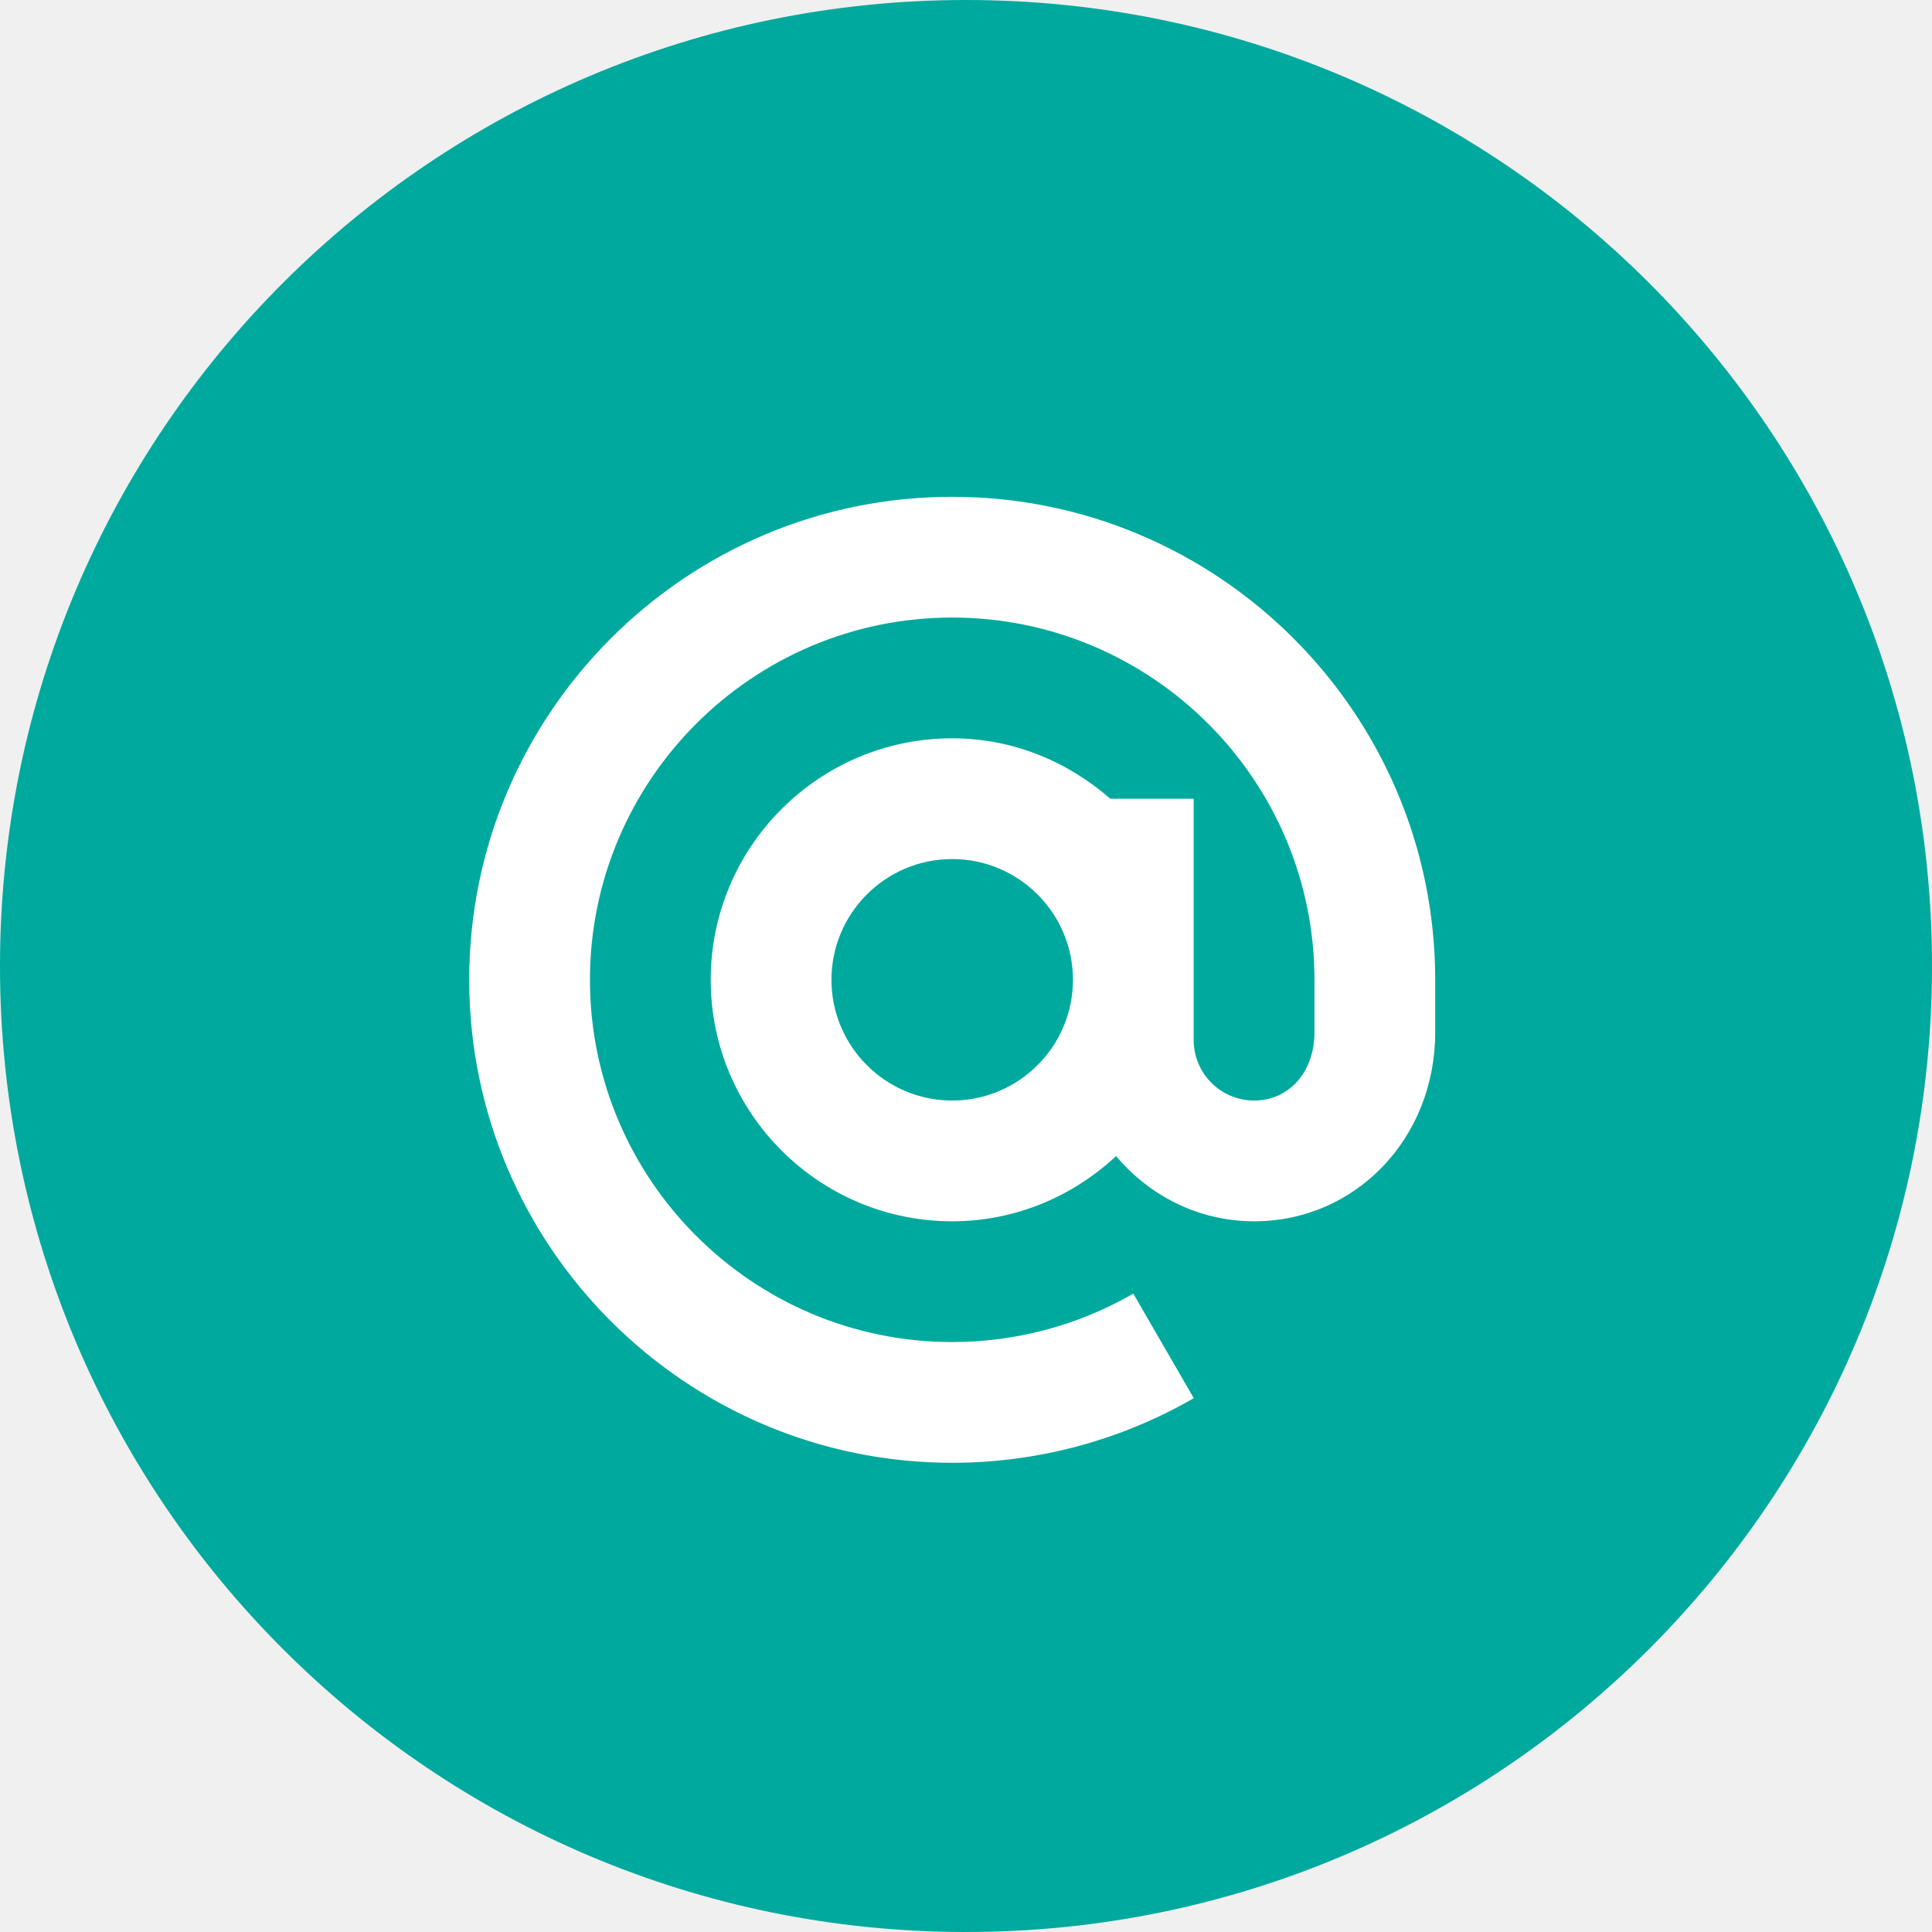
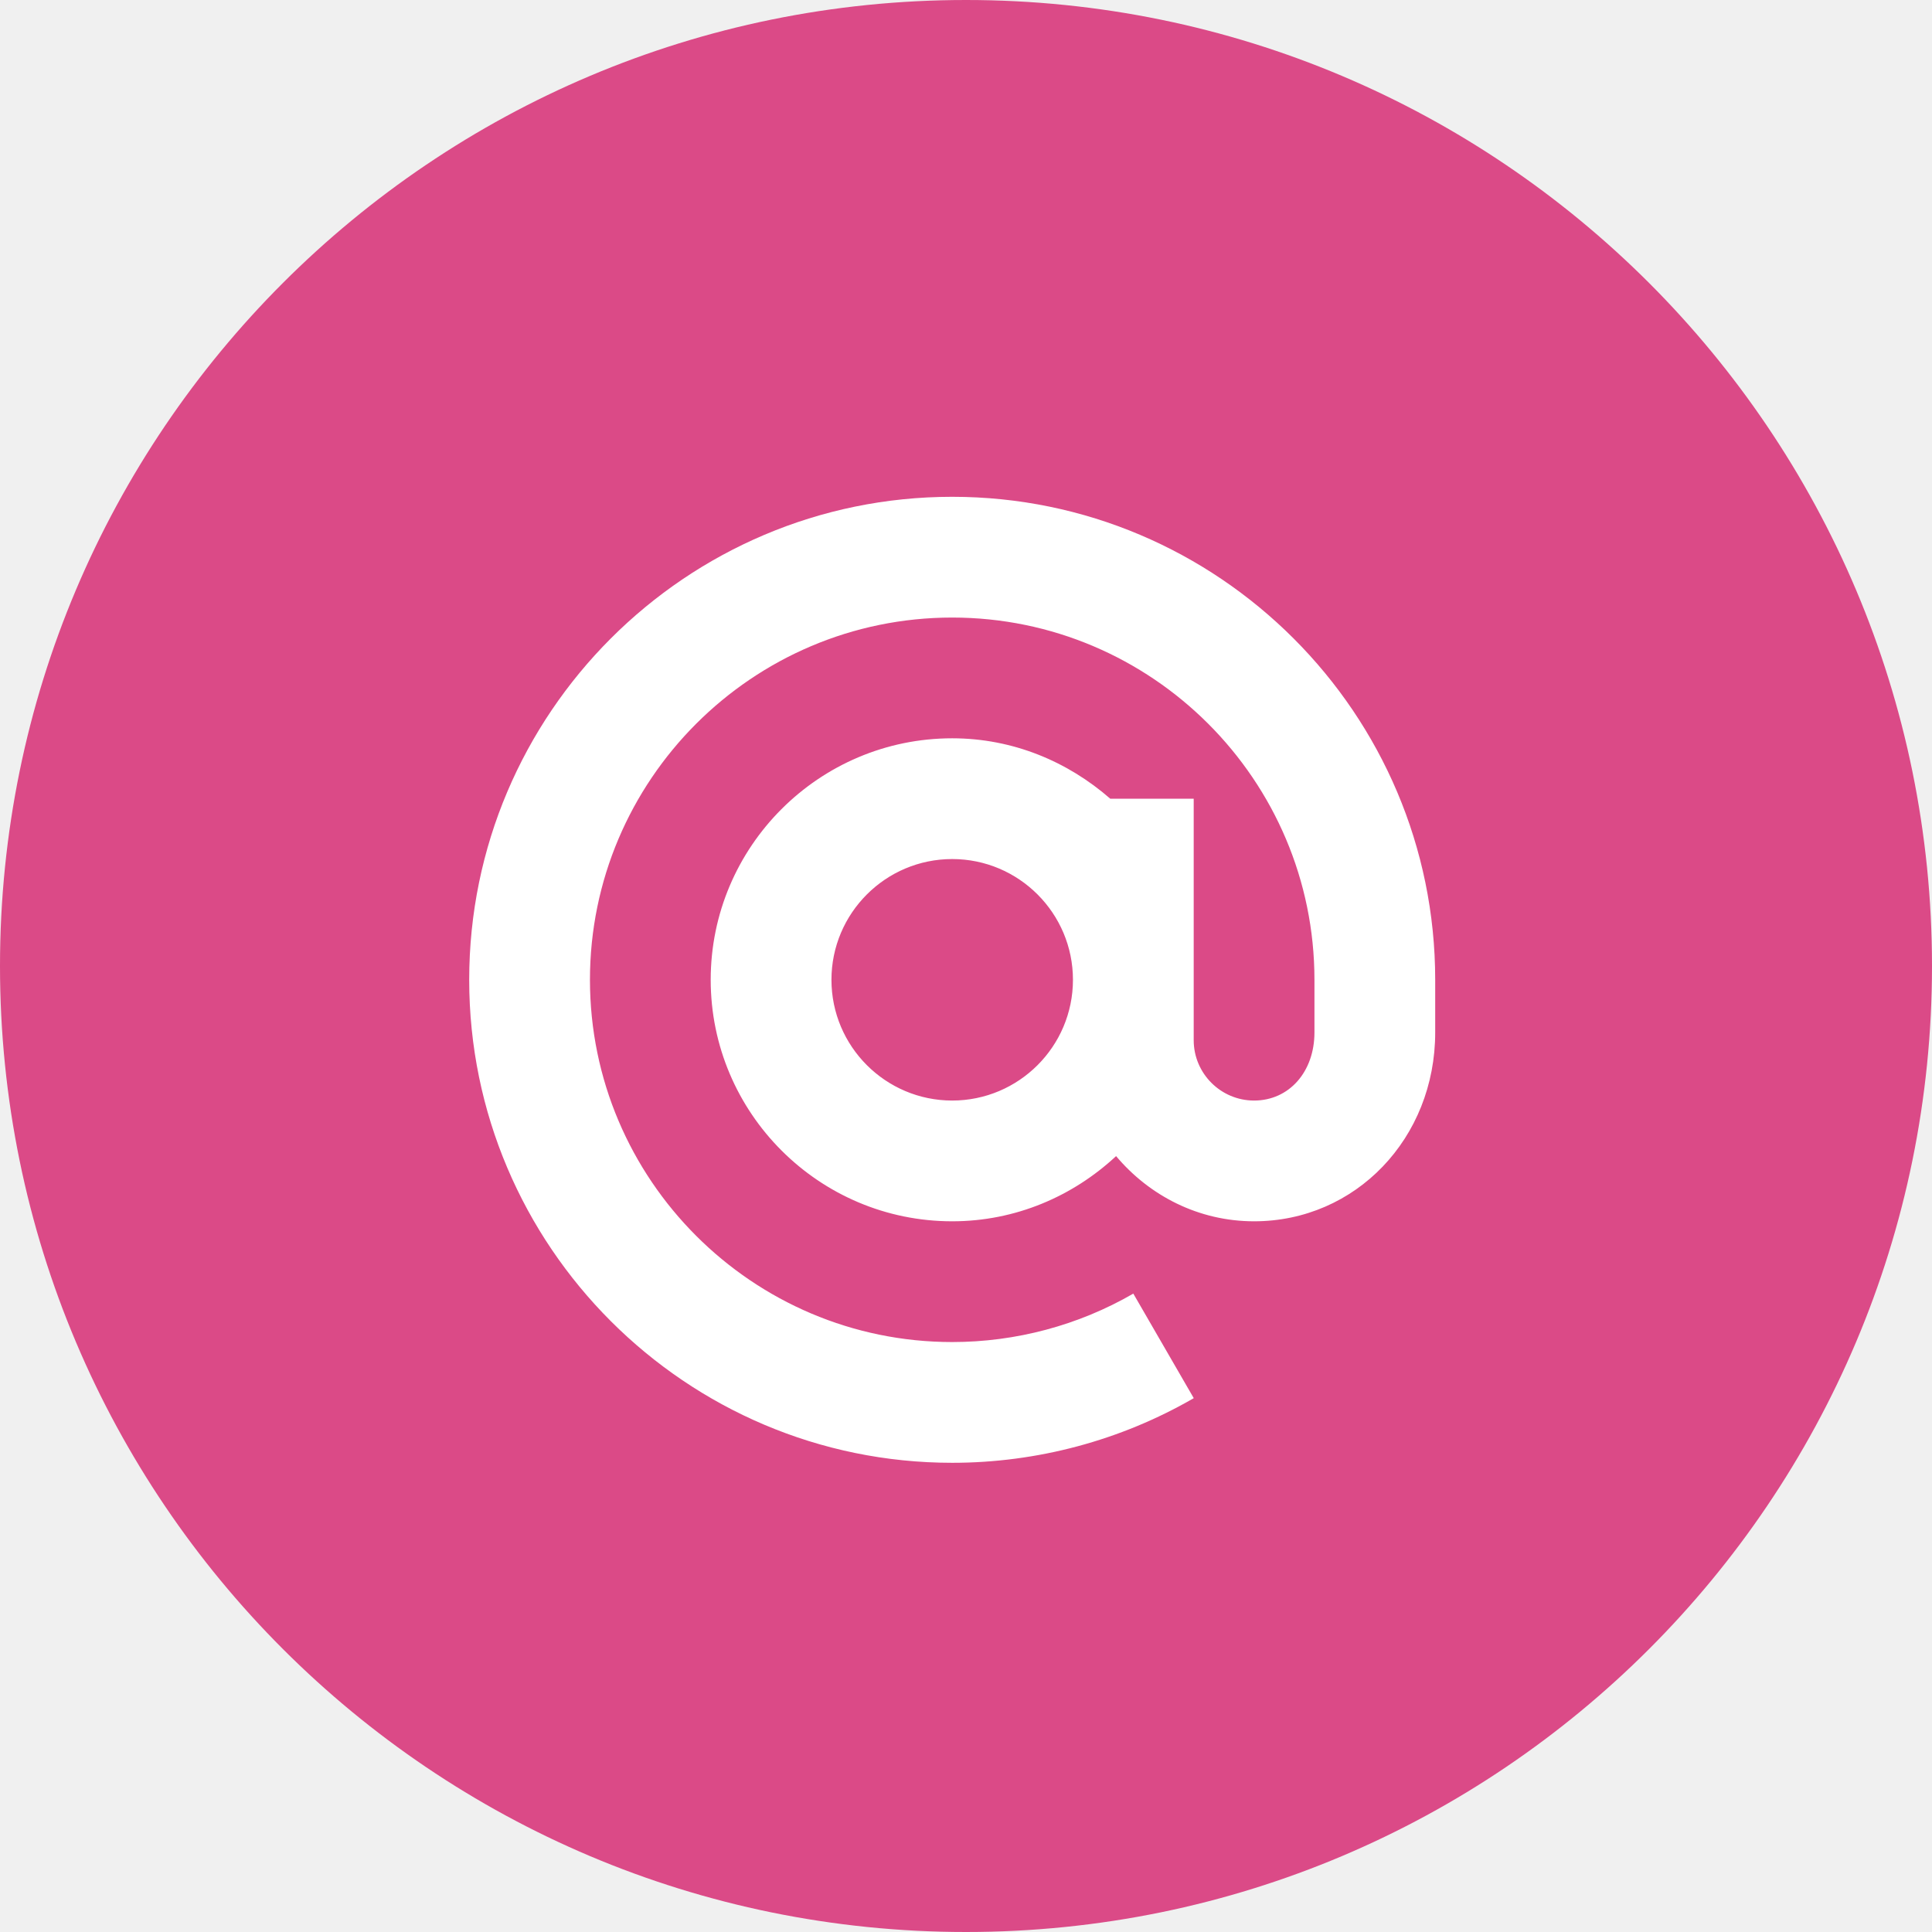
<svg xmlns="http://www.w3.org/2000/svg" width="70" height="70" viewBox="0 0 70 70" fill="none">
-   <rect width="70" height="70" rx="35" fill="#00A99D" />
+   <rect width="70" height="70" rx="35" fill="#DB4A87" />
  <path d="M34.5 18C24.851 18 17 25.851 17 35.5C17 45.149 24.851 53 34.5 53C37.577 53 40.603 52.19 43.252 50.658L41.062 46.87C39.078 48.018 36.808 48.625 34.5 48.625C27.262 48.625 21.375 42.737 21.375 35.5C21.375 28.262 27.262 22.375 34.5 22.375C41.737 22.375 47.625 28.262 47.625 35.5V37.406C47.625 38.837 46.705 39.875 45.438 39.875C44.232 39.875 43.25 38.893 43.25 37.688V28.938H40.226C38.687 27.593 36.699 26.75 34.5 26.75C29.675 26.75 25.75 30.675 25.75 35.5C25.75 40.325 29.675 44.25 34.5 44.25C36.797 44.25 38.875 43.342 40.438 41.888C41.642 43.32 43.424 44.25 45.438 44.25C49.117 44.25 52 41.243 52 37.406V35.5C52 25.851 44.149 18 34.5 18V18ZM34.5 39.875C32.087 39.875 30.125 37.913 30.125 35.5C30.125 33.087 32.087 31.125 34.5 31.125C36.913 31.125 38.875 33.087 38.875 35.5C38.875 37.913 36.913 39.875 34.5 39.875Z" fill="white" />
</svg>
